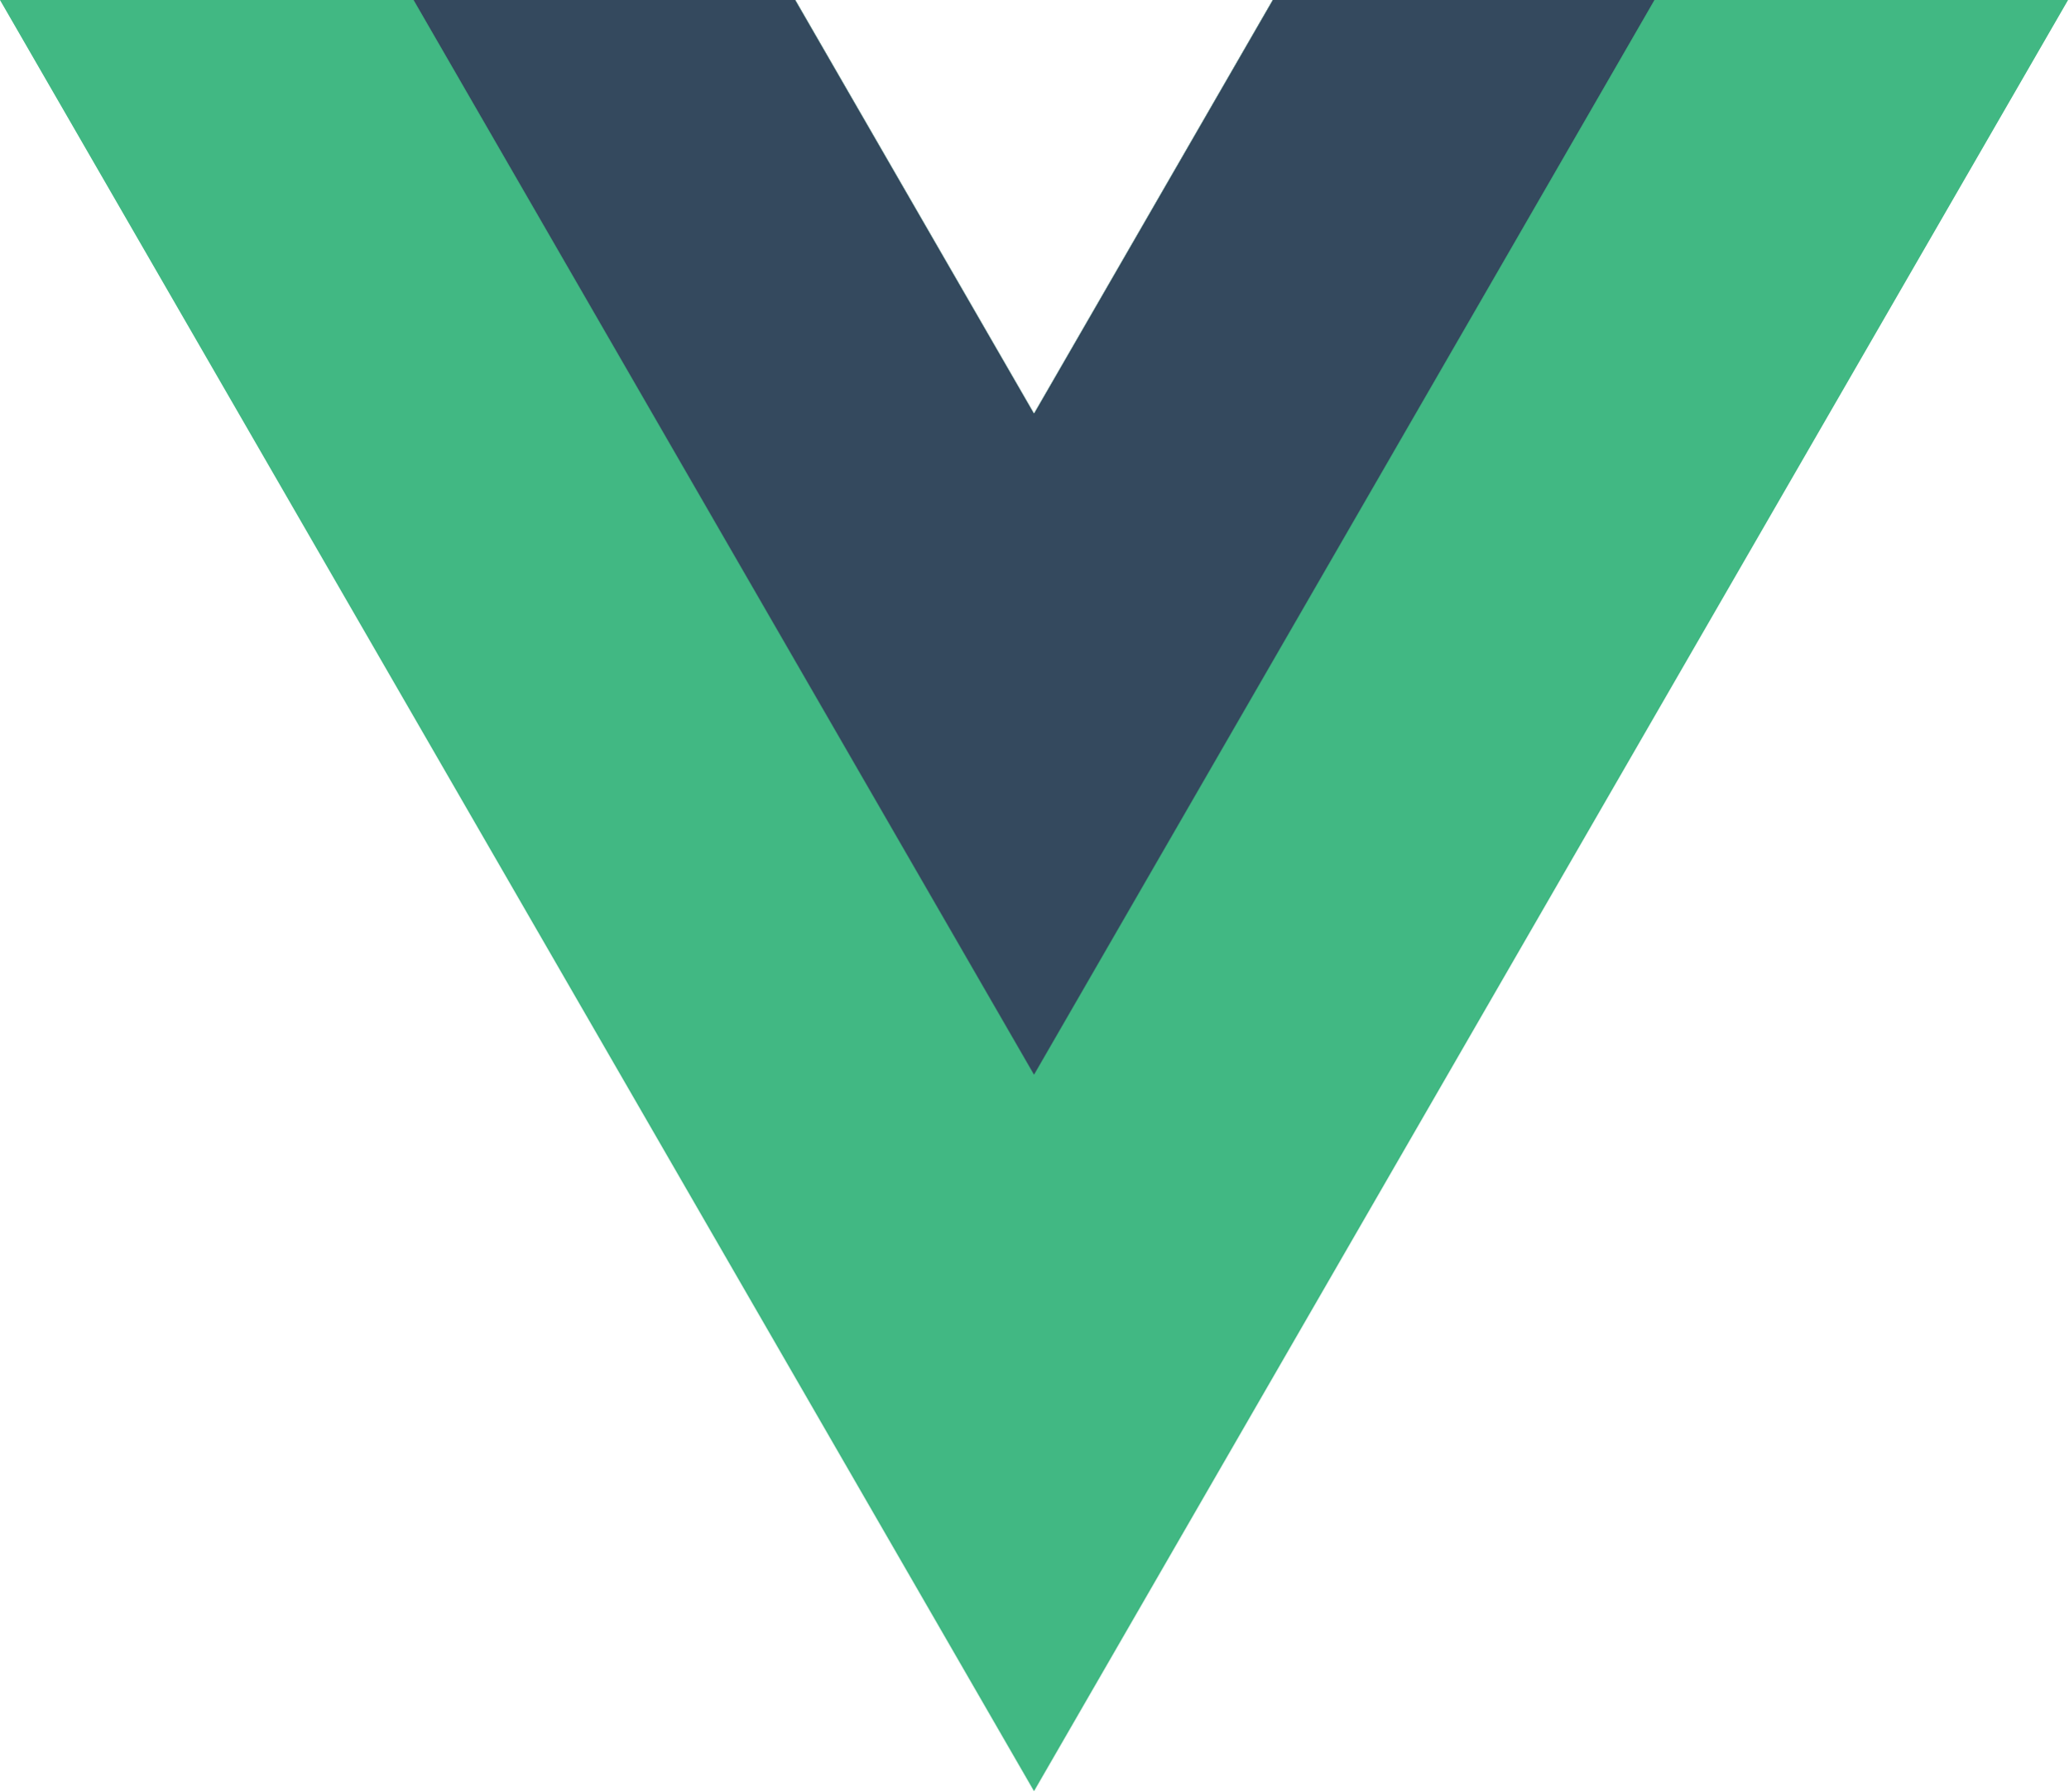
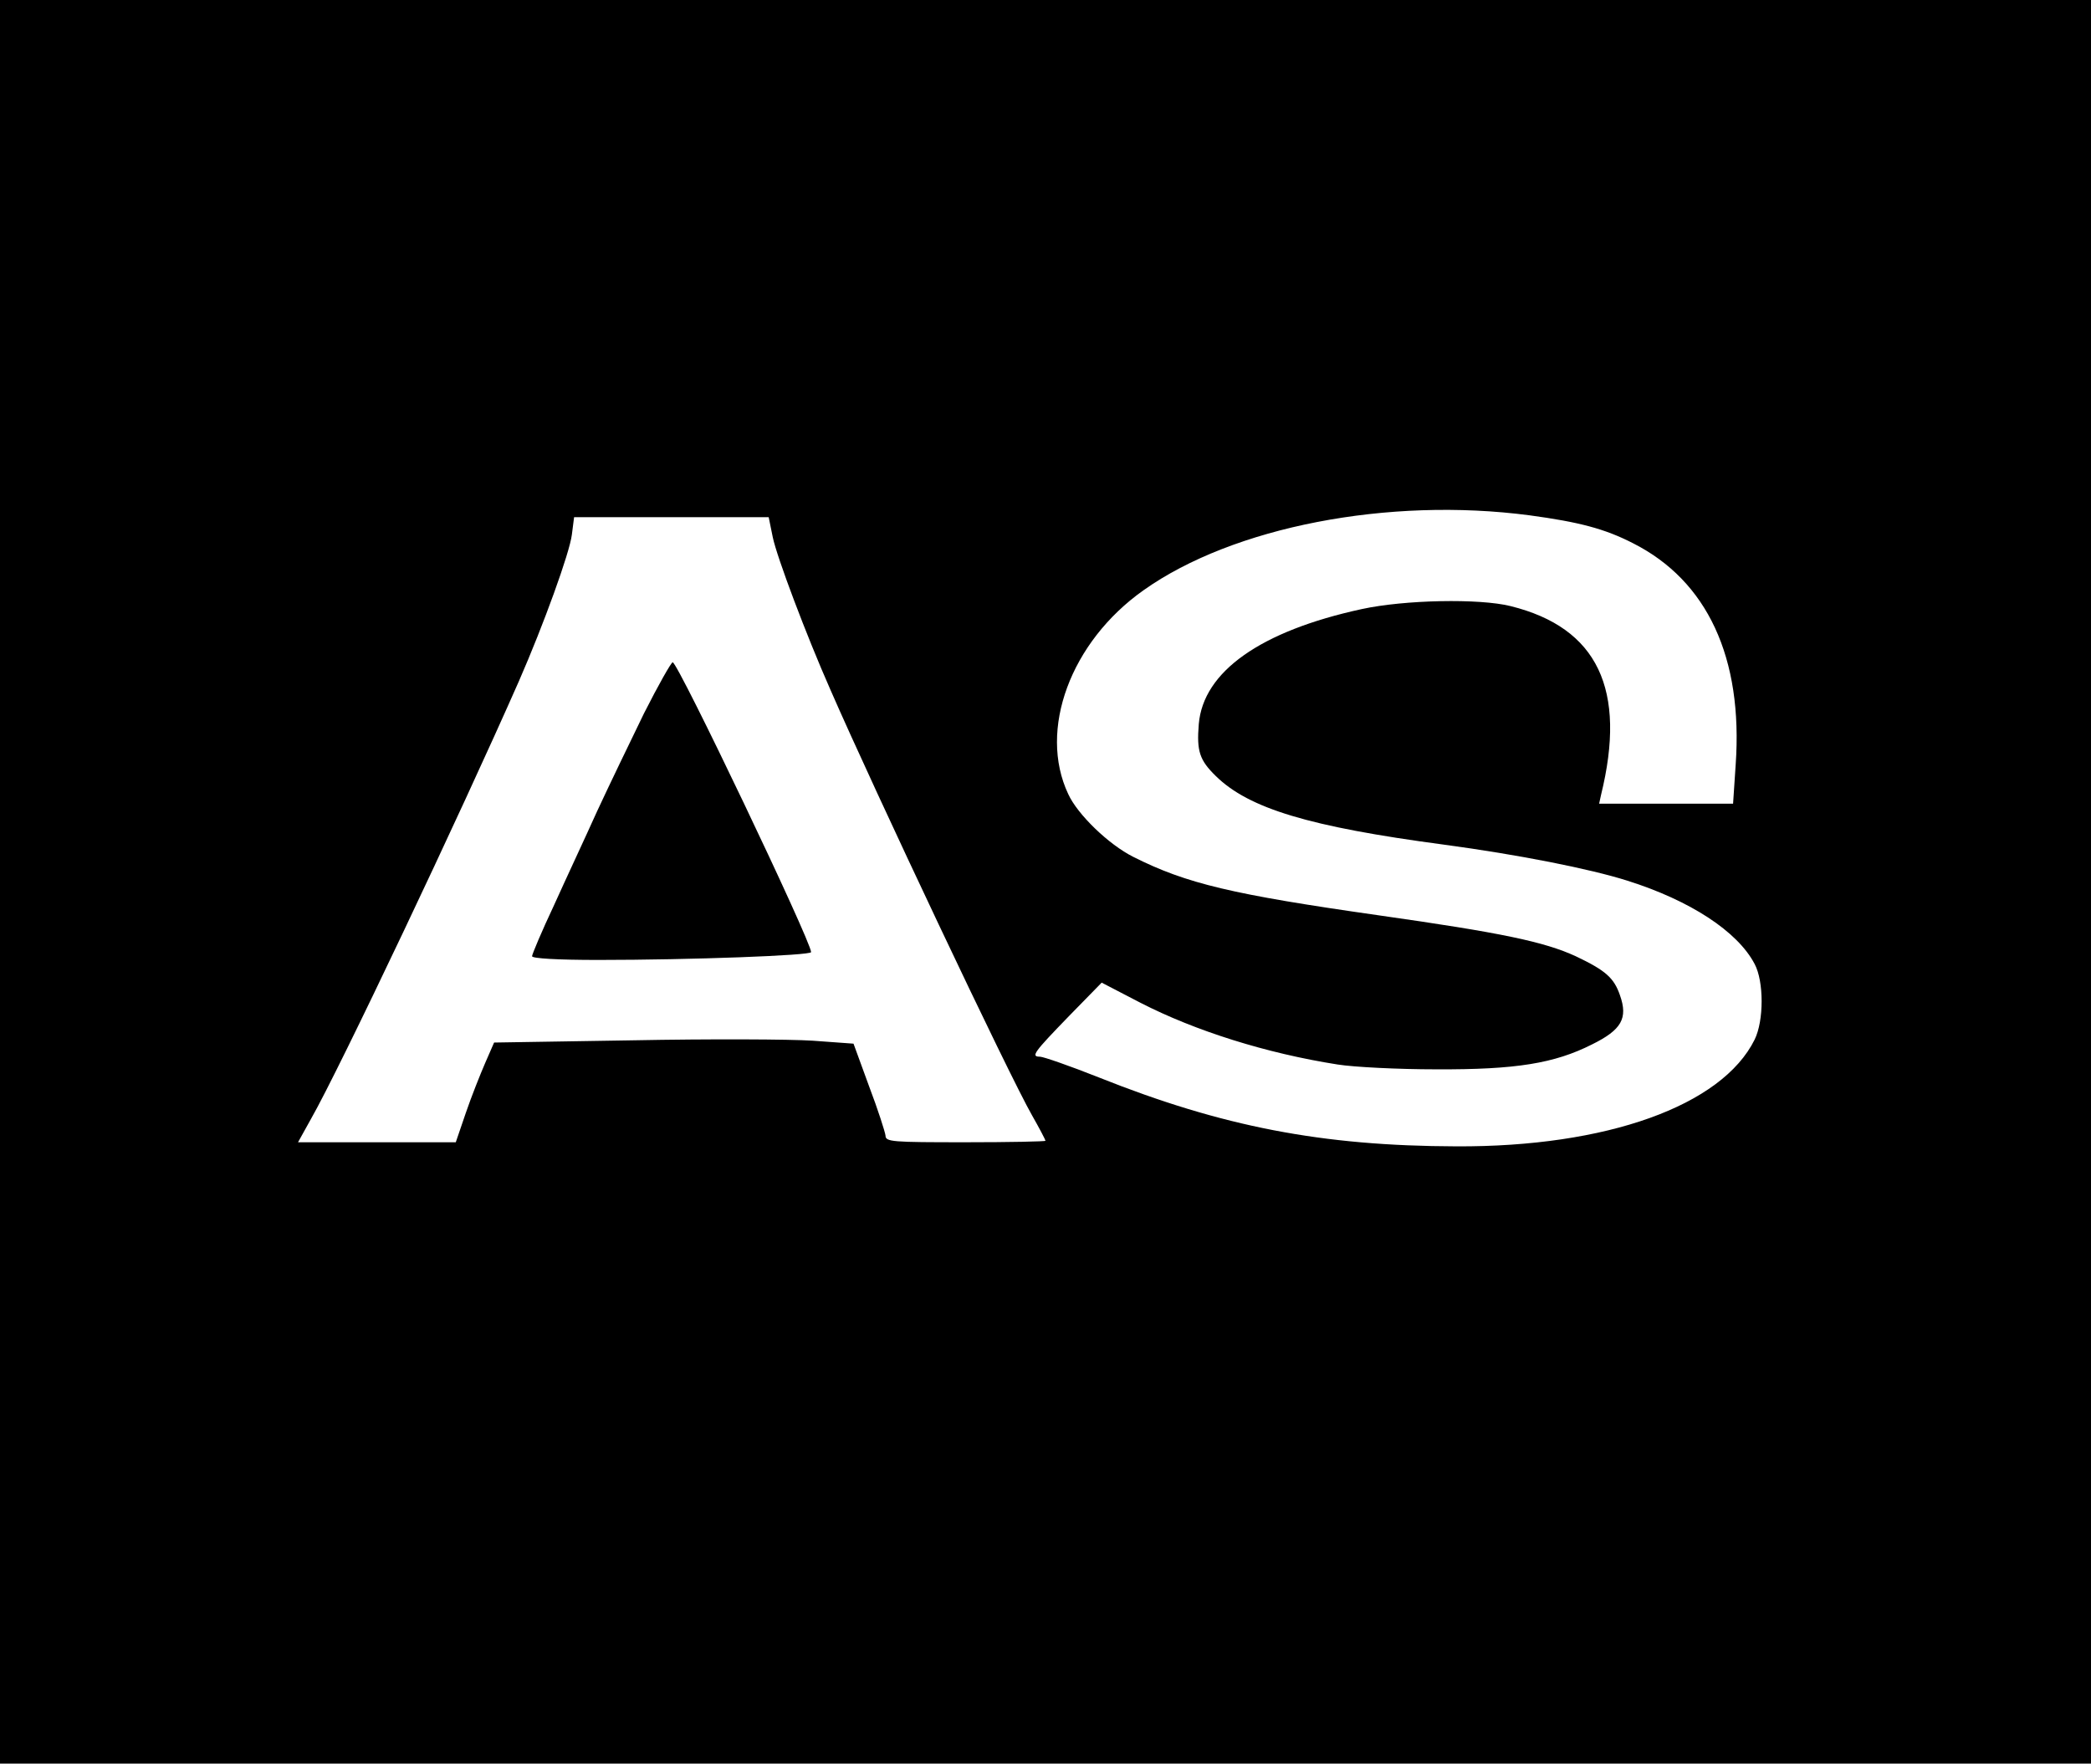
- <svg xmlns="http://www.w3.org/2000/svg" viewBox="0 0 261.76 226.69">
-   <path d="M161.096.001l-30.225 52.351L100.647.001H-.005l130.877 226.688L261.749.001z" fill="#41b883" />
-   <path d="M161.096.001l-30.225 52.351L100.647.001H52.346l78.526 136.01L209.398.001z" fill="#34495e" />
+ <svg xmlns="http://www.w3.org/2000/svg" version="1.0" width="562pt" height="474pt" viewBox="0 0 562 474" preserveAspectRatio="xMidYMid meet">
+   <g transform="translate(0,474) scale(0.1,-0.1)" fill="#000000" stroke="none">
+     <path d="M0 2370 l0 -2370 2810 0 2810 0 0 2370 0 2370 -2810 0 -2810 0 0 -2370z m4111 985 c133 -18 202 -36 278 -75 200 -101 296 -308 276 -595 l-7 -105 -180 0 -180 0 5 23 c70 284 -9 450 -243 508 -84 21 -285 17 -400 -8 -272 -59 -426 -168 -438 -309 -6 -73 2 -97 46 -140 89 -87 251 -136 612 -184 201 -27 393 -65 494 -97 168 -53 296 -136 342 -224 25 -47 25 -152 0 -203 -88 -178 -398 -289 -802 -287 -361 1 -629 53 -960 185 -78 31 -150 56 -159 56 -25 0 -17 11 78 109 l88 90 104 -54 c148 -76 339 -136 530 -166 44 -7 163 -13 265 -13 215 -1 318 16 419 67 79 39 97 70 75 132 -16 47 -39 67 -119 105 -85 39 -199 63 -530 110 -393 56 -516 85 -659 157 -66 33 -150 114 -175 169 -81 172 6 409 203 548 240 170 657 251 1037 201z m-2034 -59 c11 -53 90 -263 155 -410 116 -266 480 -1036 542 -1144 20 -35 36 -66 36 -68 0 -2 -97 -4 -215 -4 -198 0 -215 1 -215 18 -1 9 -20 69 -44 132 l-42 115 -110 8 c-60 4 -277 5 -483 1 l-373 -6 -24 -55 c-13 -30 -37 -90 -52 -134 l-27 -79 -212 0 -212 0 35 63 c76 133 399 814 559 1177 66 151 136 344 142 393 l6 47 261 0 262 0 11 -54z" />
+     <path d="M1731 2823 c-37 -76 -94 -194 -126 -263 -31 -69 -84 -182 -116 -253 -33 -70 -59 -132 -59 -137 0 -6 69 -10 178 -10 248 0 572 12 572 21 0 29 -358 779 -372 779 -4 0 -39 -62 -77 -137z" />
+   </g>
</svg>
